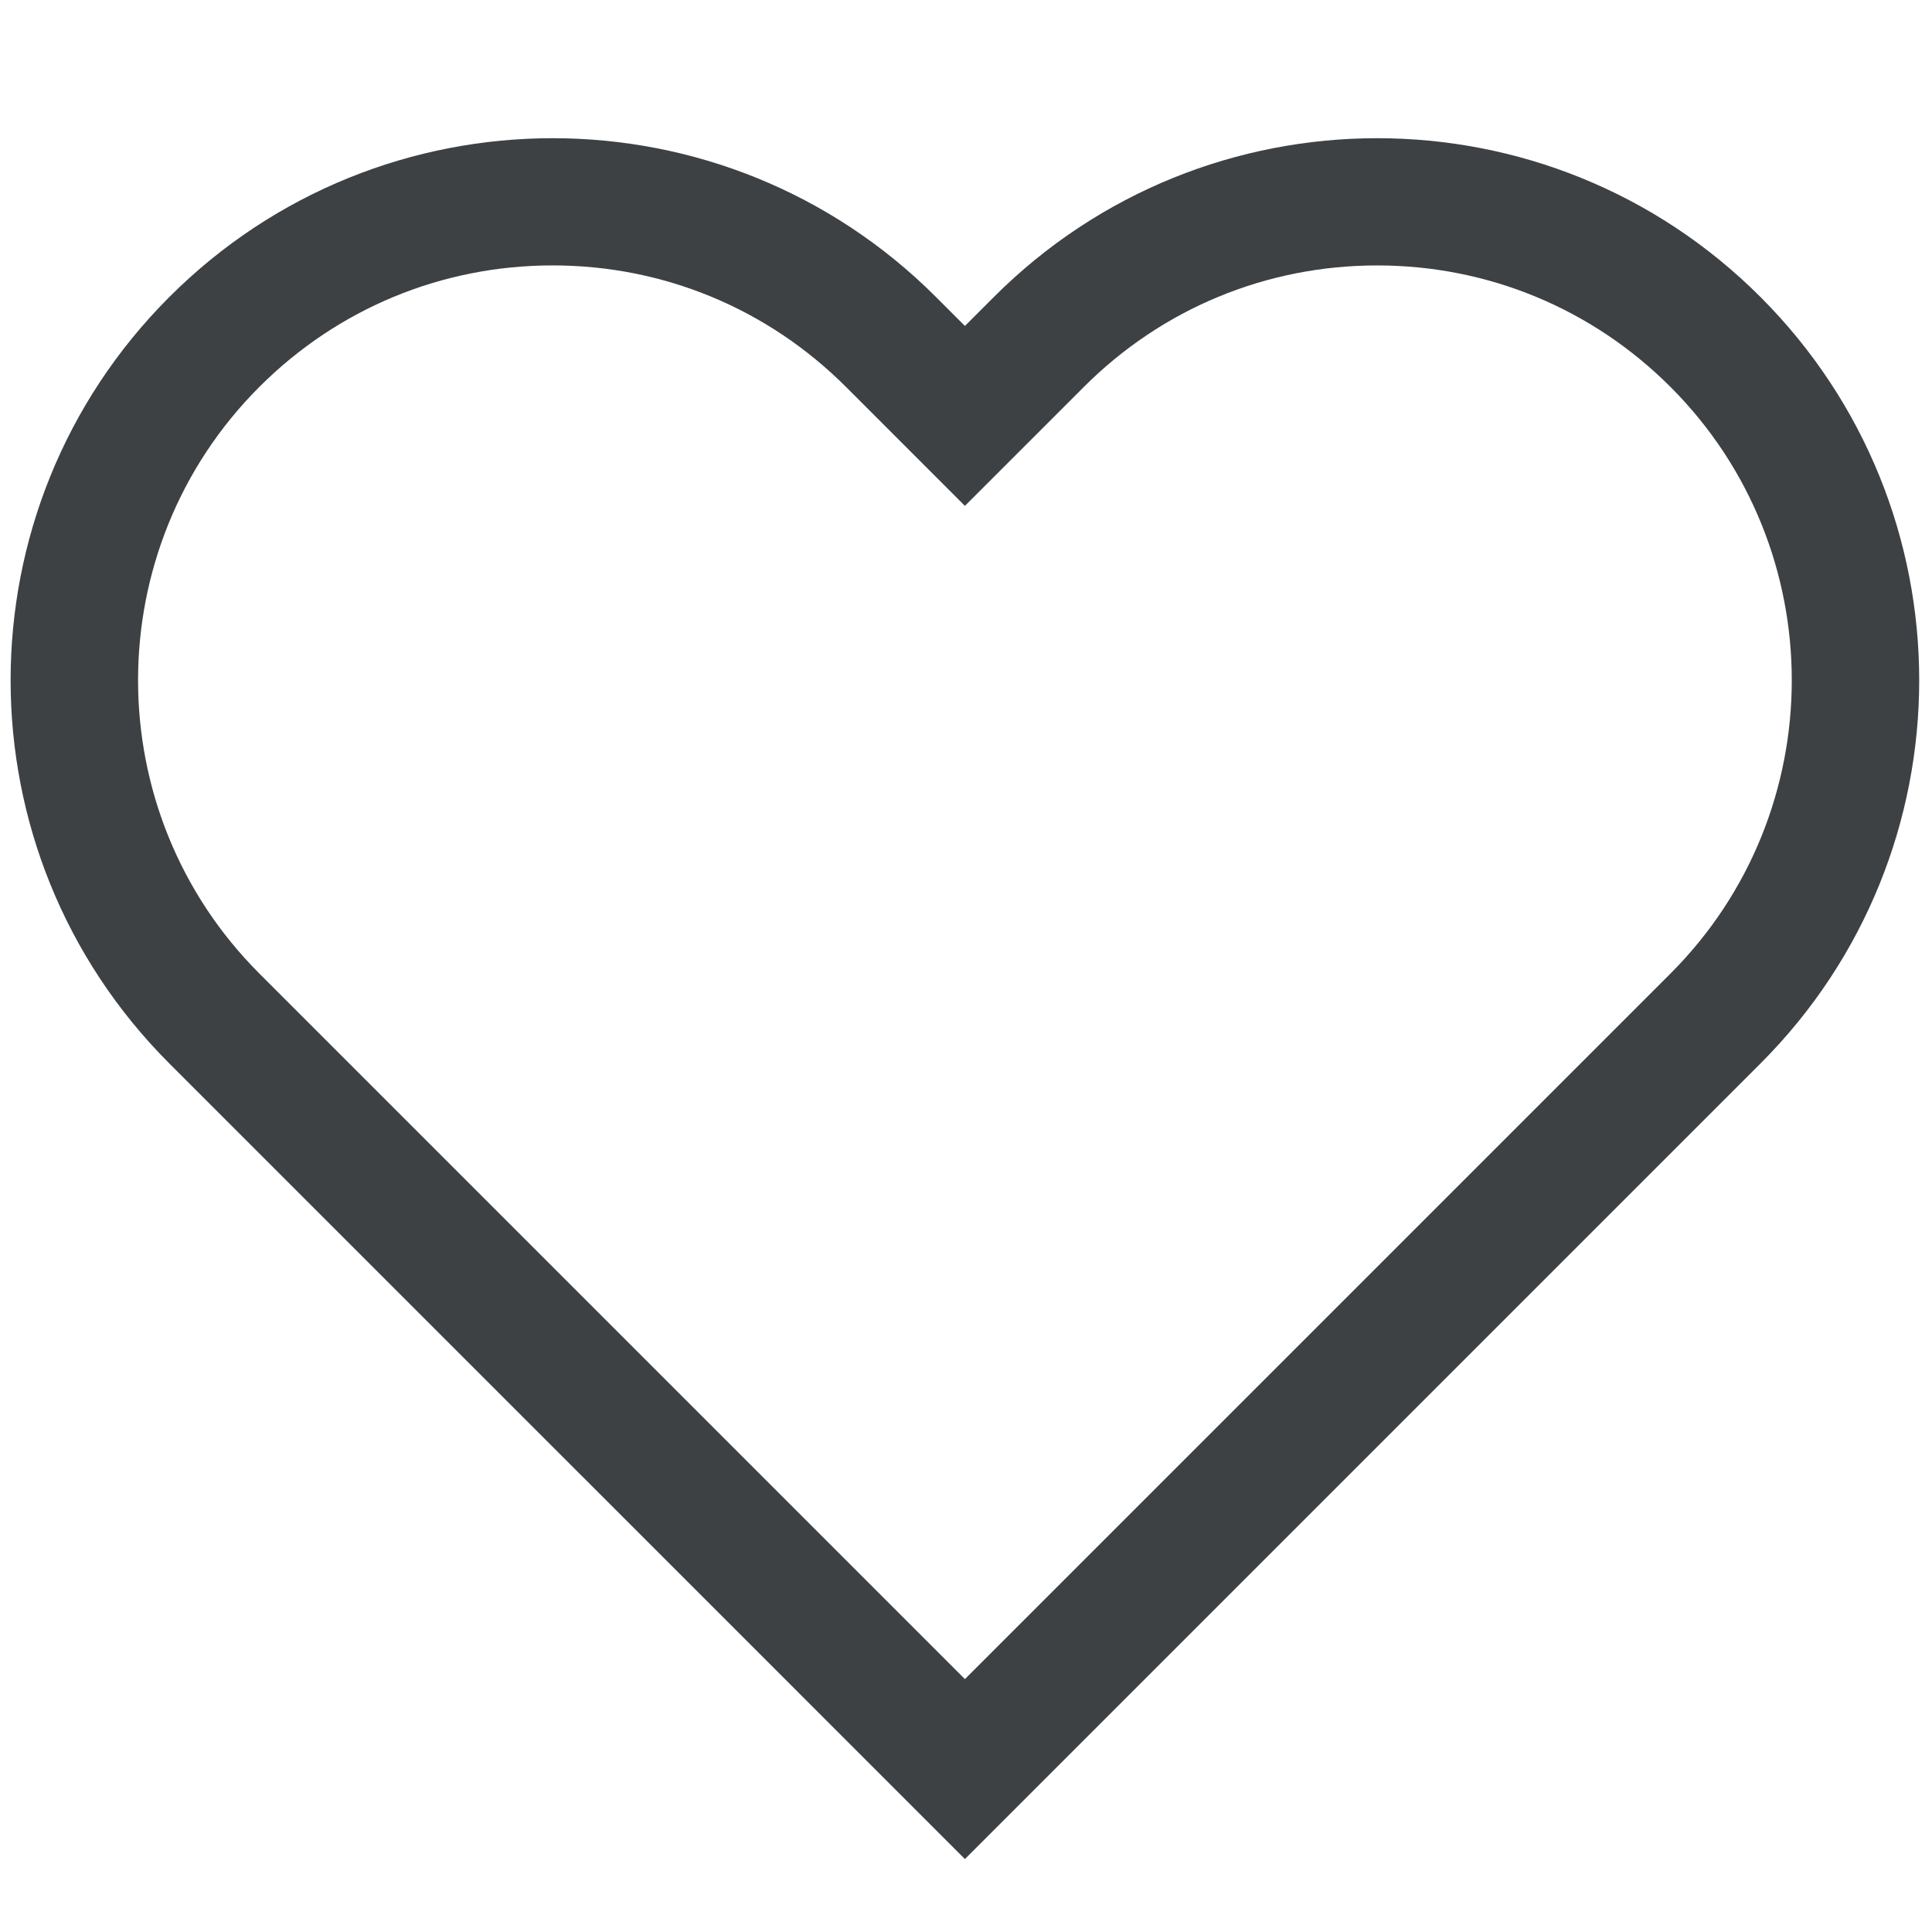
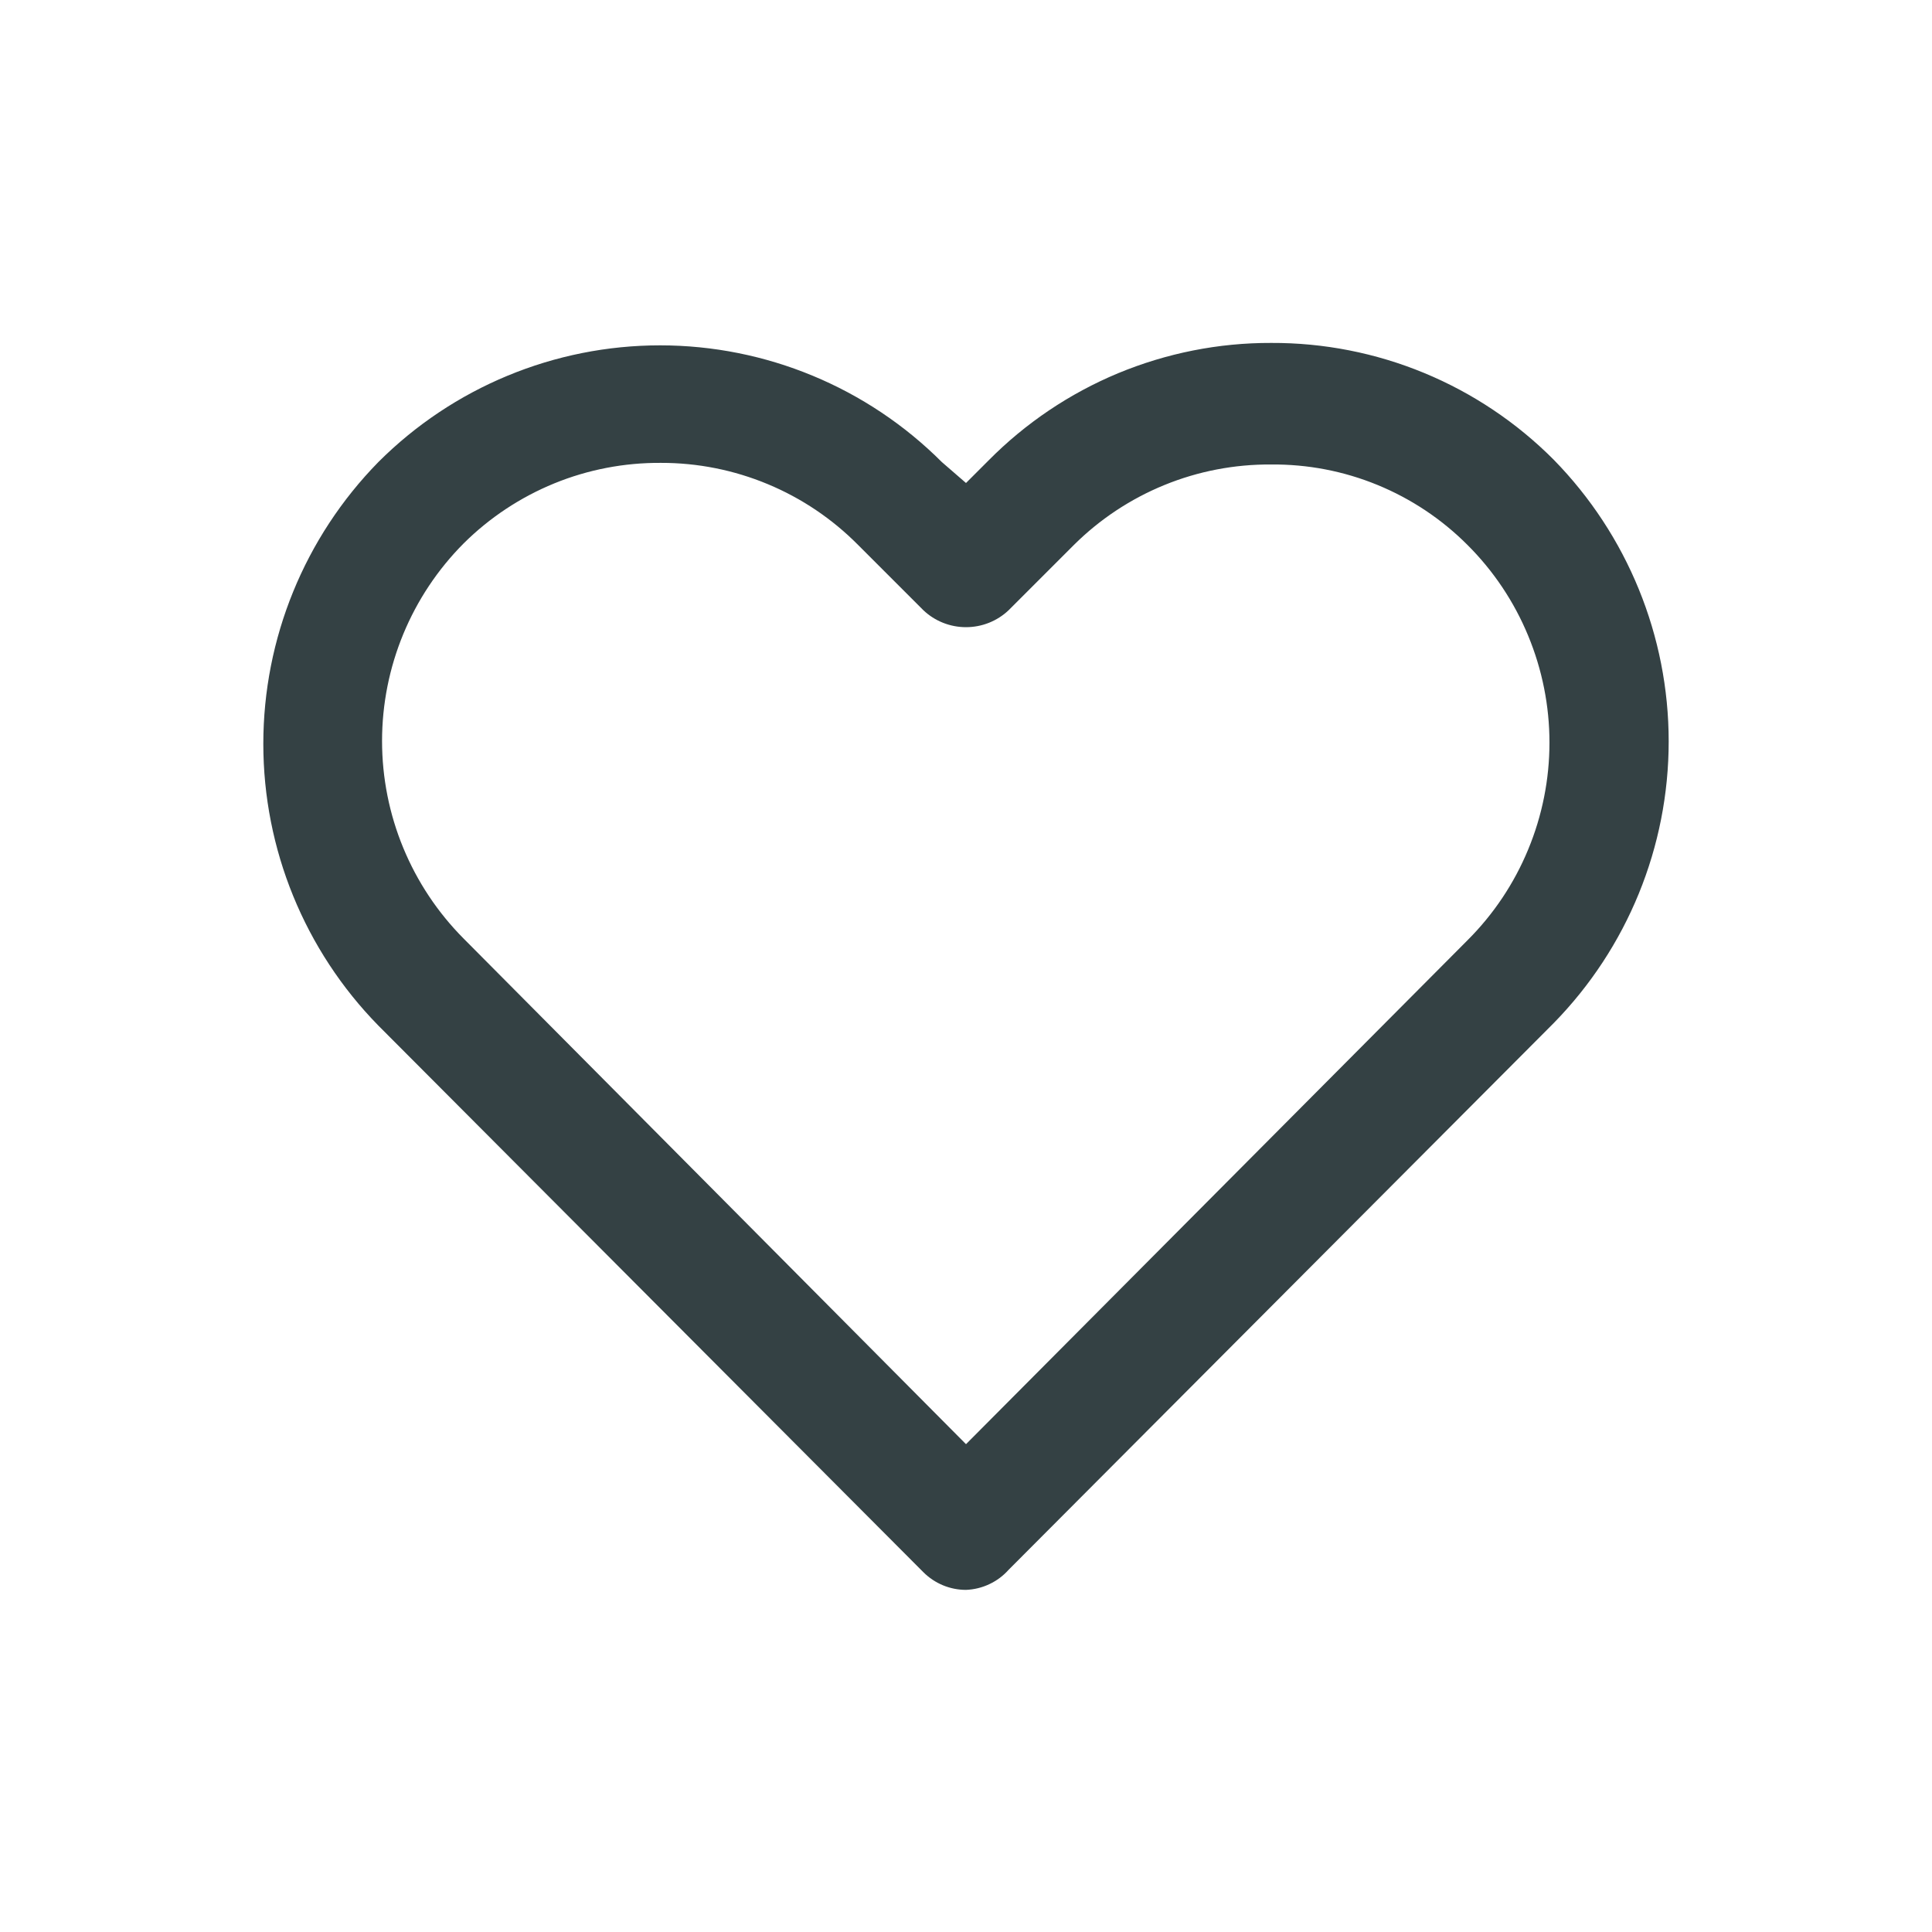
- <svg xmlns="http://www.w3.org/2000/svg" version="1.1" width="256" height="256" viewBox="0 0 256 256" xml:space="preserve">
-   <defs>
- </defs>
-   <g style="stroke: none; stroke-width: 0; stroke-dasharray: none; stroke-linecap: butt; stroke-linejoin: miter; stroke-miterlimit: 10; fill: none; fill-rule: nonzero; opacity: 1;" transform="translate(1.406593 1.406593) scale(2.81 2.81)">
-     <path d="M 64.44 12.016 c 5.225 0 10.136 2.035 13.831 5.729 c 7.626 7.626 7.626 20.035 0 27.662 l -19.44 19.44 L 45 78.677 L 31.169 64.846 l -19.44 -19.44 c -7.626 -7.626 -7.626 -20.035 0 -27.662 c 3.694 -3.694 8.606 -5.729 13.831 -5.729 c 5.225 0 10.136 2.035 13.831 5.729 l 1.367 1.367 L 45 23.354 l 4.242 -4.242 l 1.367 -1.367 C 54.304 14.05 59.216 12.016 64.44 12.016 M 64.44 6.016 c -6.541 0 -13.083 2.495 -18.073 7.486 L 45 14.869 l 0 0 l 0 0 l -1.367 -1.367 C 38.642 8.511 32.101 6.016 25.56 6.016 S 12.477 8.511 7.486 13.502 c -9.982 9.982 -9.982 26.165 0 36.147 l 19.44 19.44 c 0 0 0 0 0.001 0 L 45 87.163 l 18.073 -18.073 c 0 0 0 0 0 0 l 19.44 -19.44 c 9.982 -9.982 9.982 -26.165 0 -36.147 C 77.523 8.511 70.982 6.016 64.44 6.016 L 64.44 6.016 z" style="stroke: none; stroke-width: 1; stroke-dasharray: none; stroke-linecap: butt; stroke-linejoin: miter; stroke-miterlimit: 10; fill: rgb(62, 65, 68); fill-rule: nonzero; opacity: 1;" transform=" matrix(1 0 0 1 0 0) " stroke-linecap="round" />
-   </g>
+ <svg xmlns="http://www.w3.org/2000/svg" width="800px" height="800px" viewBox="0 0 24 24" fill="none">
+   <path d="M12 19.75C11.801 19.75 11.611 19.671 11.47 19.53L4.7 12.74C3.784 11.805 3.271 10.549 3.271 9.24C3.271 7.931 3.784 6.675 4.7 5.74C5.628 4.812 6.887 4.29 8.2 4.29C9.513 4.29 10.772 4.812 11.7 5.74L12 6L12.28 5.72C12.739 5.256 13.286 4.888 13.888 4.637C14.491 4.387 15.137 4.258 15.79 4.26C16.442 4.257 17.088 4.384 17.691 4.633C18.293 4.882 18.84 5.248 19.3 5.71C20.216 6.645 20.729 7.901 20.729 9.21C20.729 10.519 20.216 11.775 19.3 12.71L12.53 19.5C12.463 19.575 12.382 19.636 12.29 19.679C12.199 19.722 12.101 19.746 12 19.75ZM8.21 5.75C7.756 5.747 7.306 5.833 6.885 6.005C6.465 6.177 6.082 6.43 5.76 6.75C5.111 7.402 4.746 8.285 4.746 9.205C4.746 10.125 5.111 11.008 5.76 11.66L12 17.94L18.23 11.68C18.553 11.358 18.809 10.975 18.983 10.554C19.158 10.133 19.248 9.681 19.248 9.225C19.248 8.769 19.158 8.318 18.983 7.896C18.809 7.475 18.553 7.092 18.23 6.77C17.91 6.449 17.53 6.196 17.111 6.024C16.692 5.852 16.243 5.766 15.79 5.77C15.336 5.767 14.886 5.853 14.465 6.025C14.044 6.197 13.662 6.45 13.34 6.77L12.53 7.58C12.387 7.716 12.197 7.791 12 7.791C11.803 7.791 11.613 7.716 11.47 7.58L10.66 6.77C10.339 6.446 9.958 6.189 9.537 6.014C9.117 5.839 8.666 5.749 8.21 5.75Z" fill="rgb(52, 65, 68)" />
</svg>
